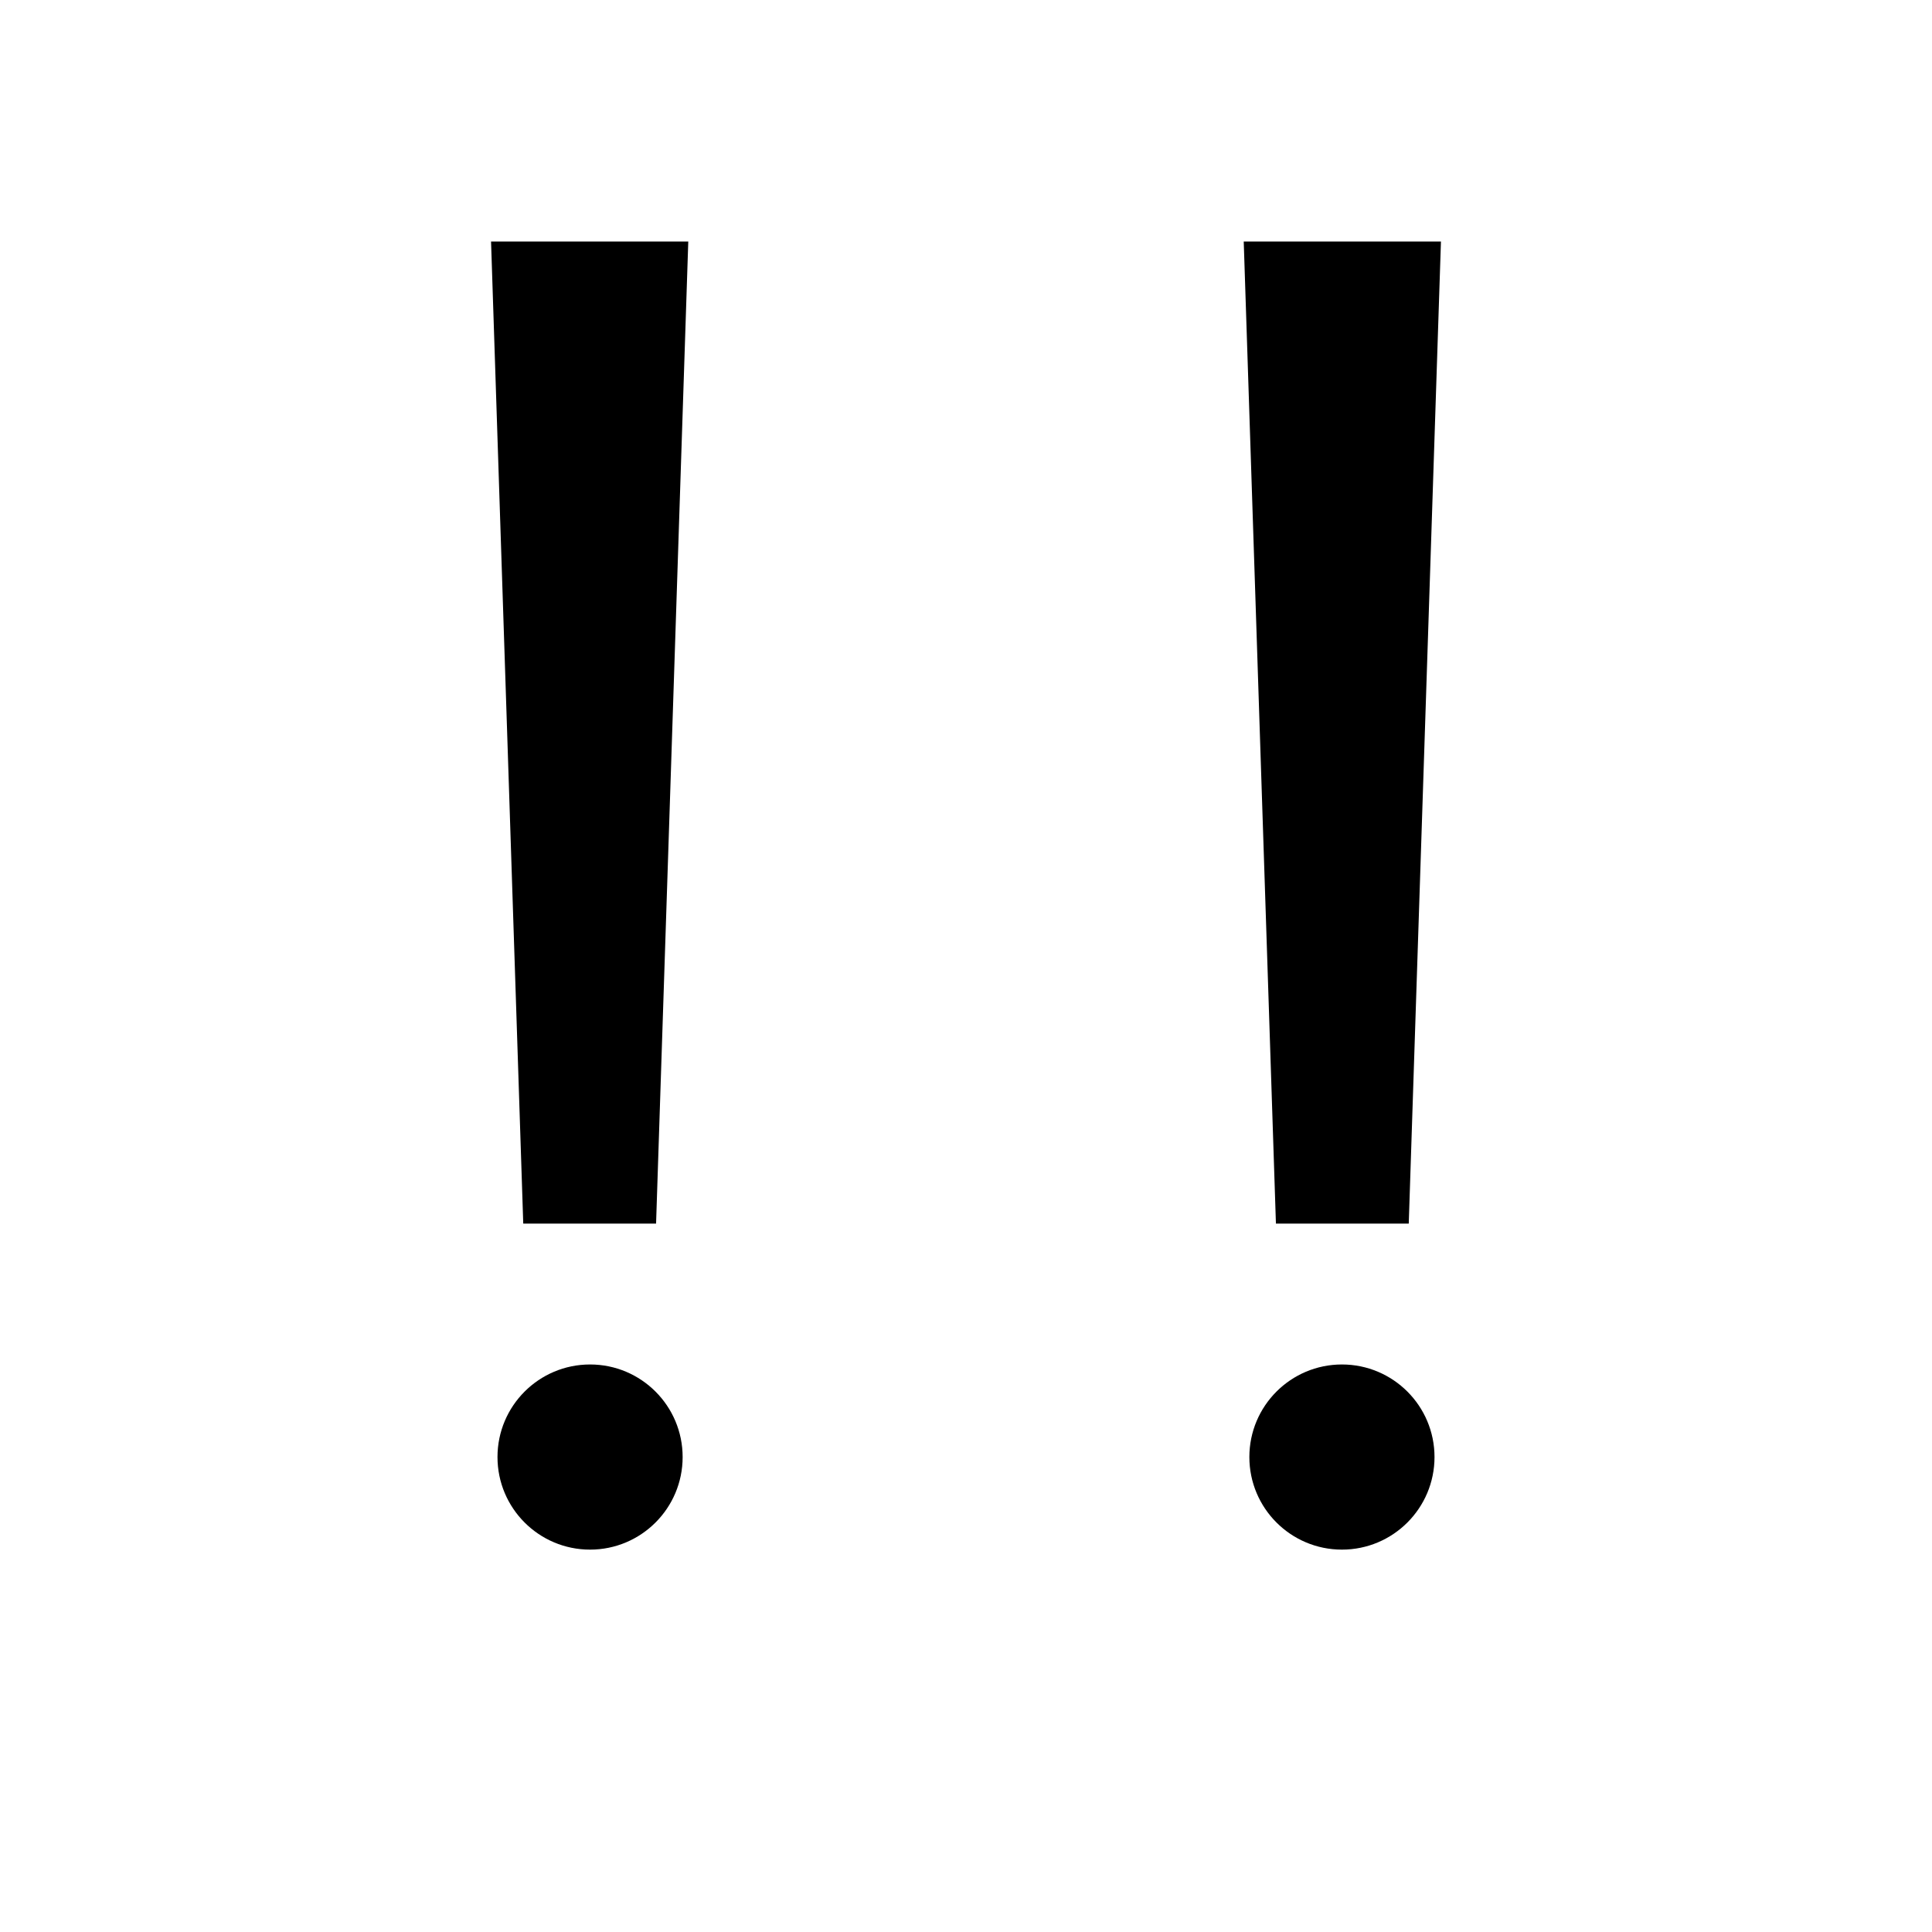
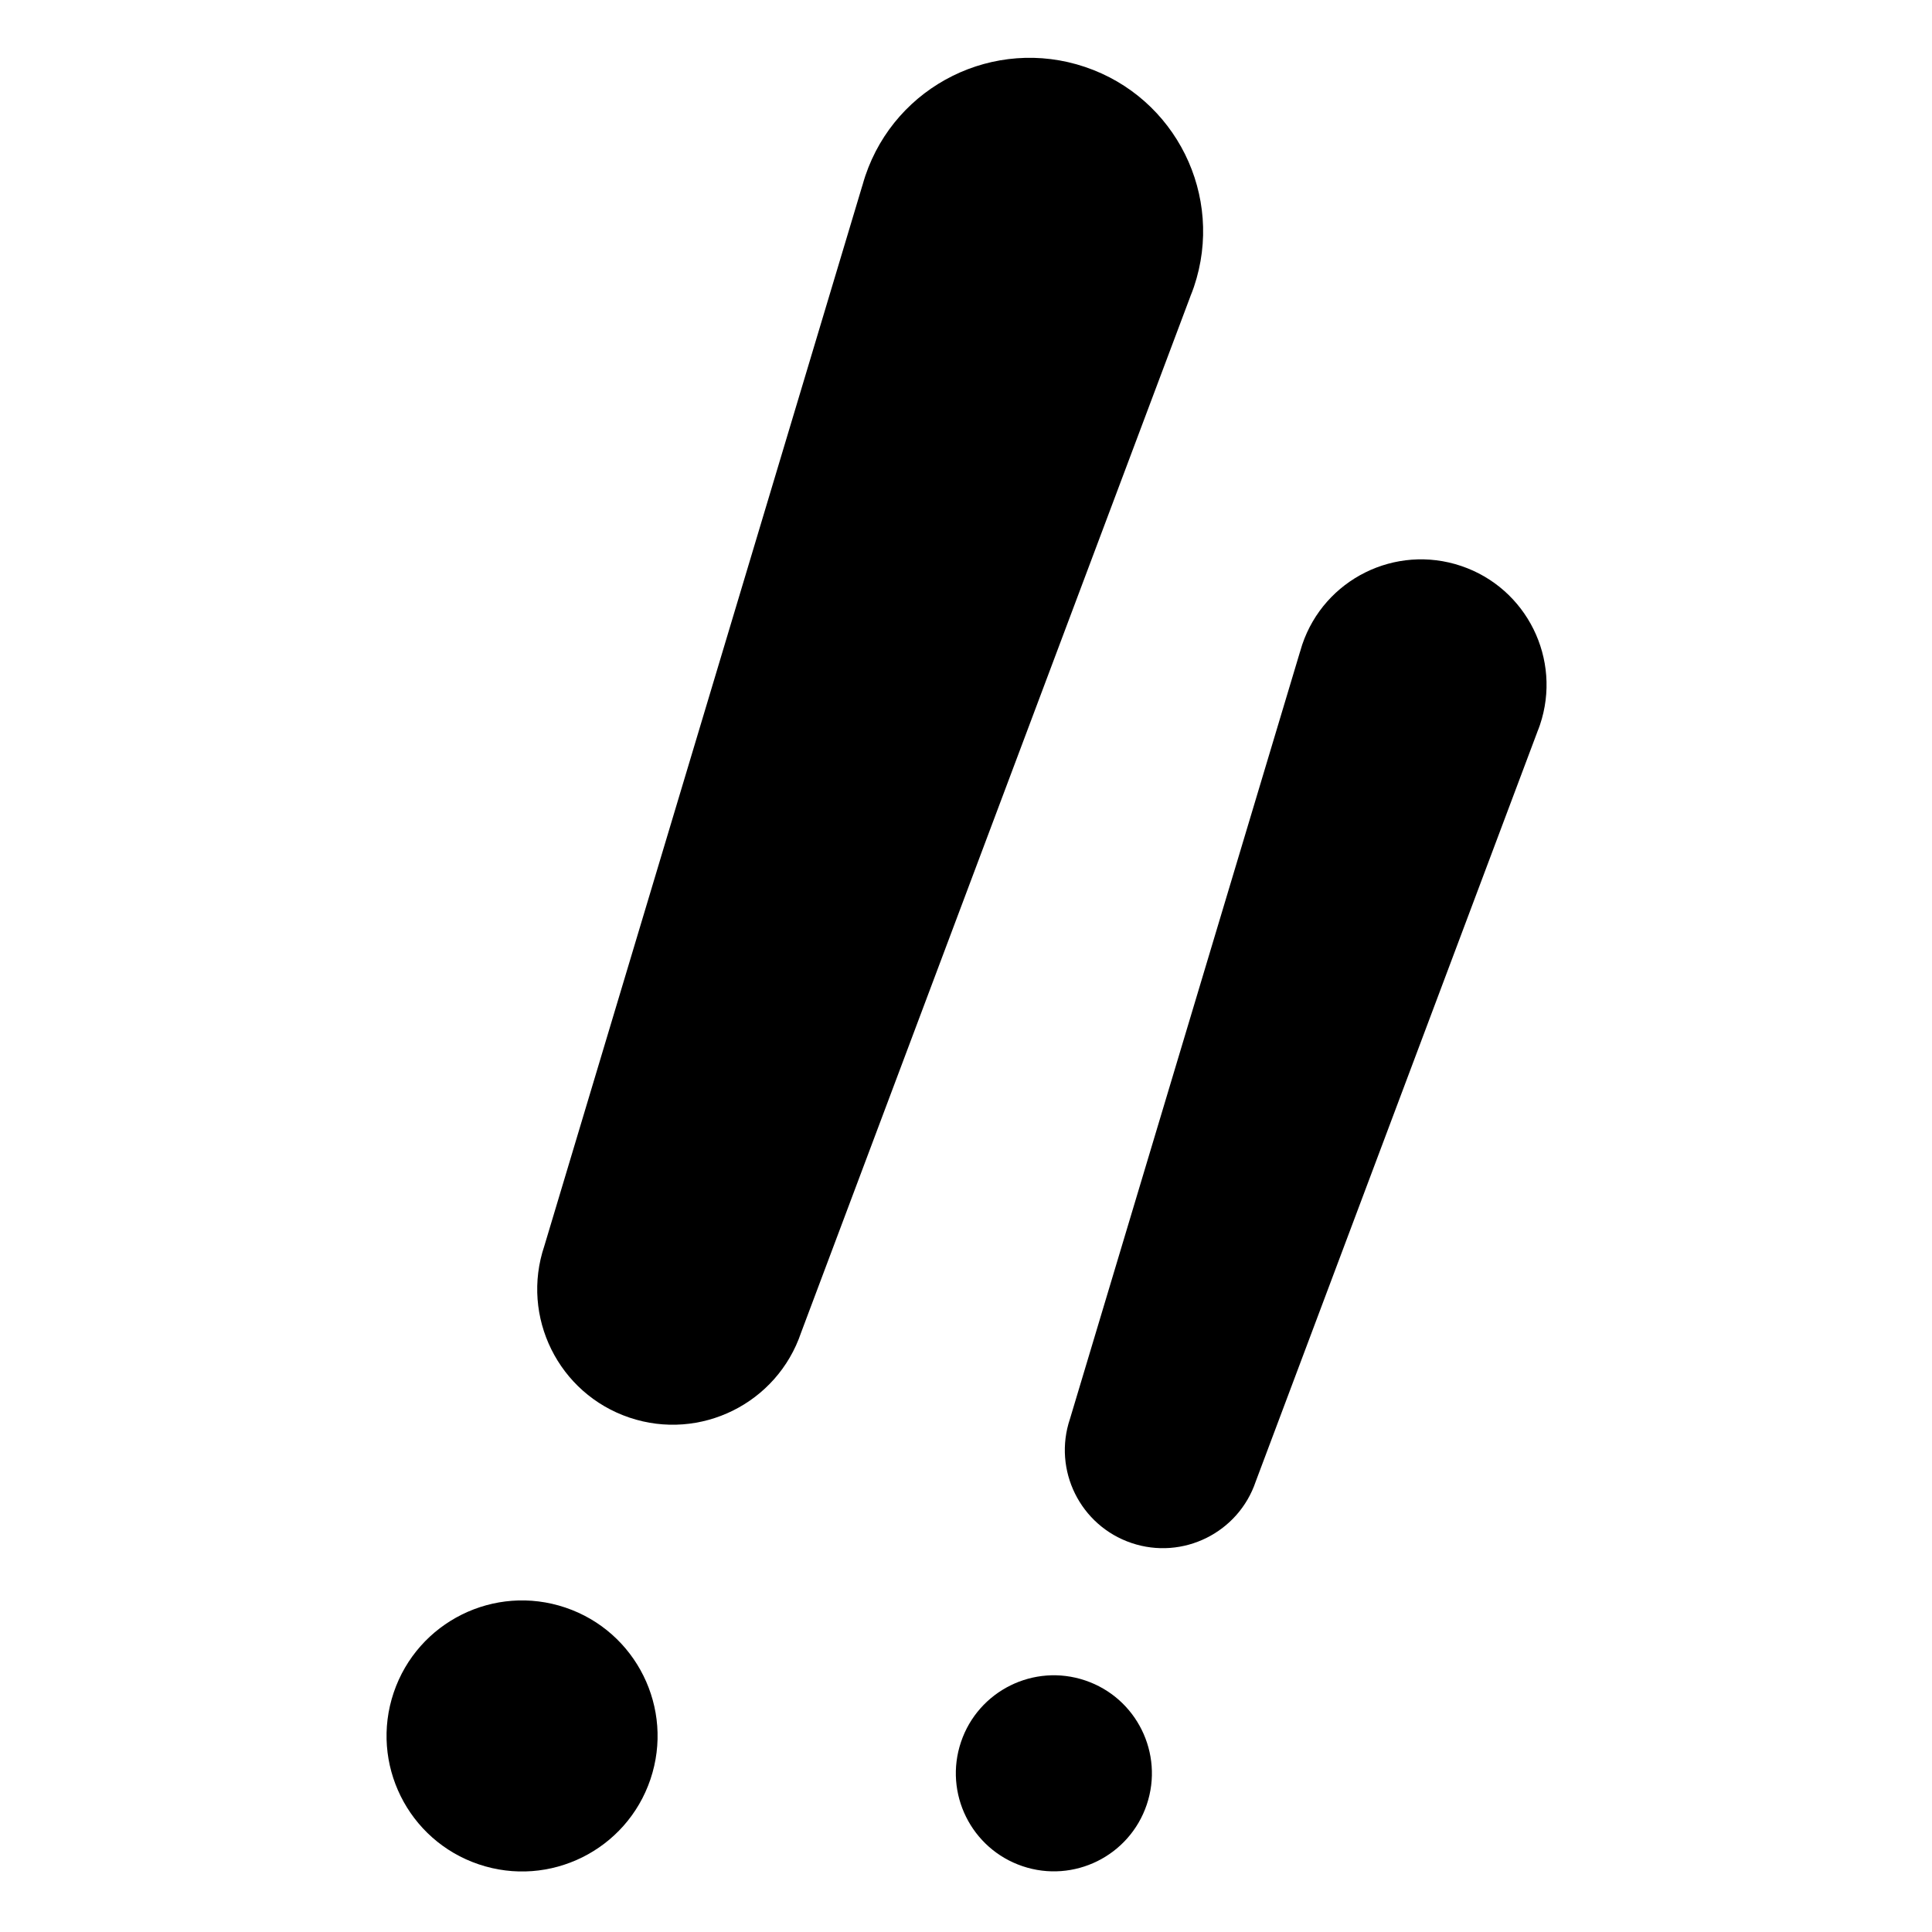
- <svg xmlns="http://www.w3.org/2000/svg" viewBox="0 0 24 24">
-   <path fill="currentColor" d="M6.1 3h2.45l-.4 12.2H6.5L6.1 3Zm.08 15.1a1.15 1.15 0 1 1 2.3 0 1.15 1.15 0 0 1-2.3 0ZM15.45 3h2.45l-.4 12.2h-1.65L15.45 3Zm.07 15.1a1.15 1.15 0 1 1 2.3 0 1.15 1.15 0 0 1-2.3 0Z" />
+ <svg xmlns="http://www.w3.org/2000/svg" viewBox="0 0 1024 1024" fill="currentColor">
+   <defs>
+     <path id="bang" d="M285.808 922.483c-13.487 39.972 7.994 83.323 47.97 96.809 39.973 13.49 83.324-7.994 96.811-47.969 13.487-39.977-7.995-83.325-47.97-96.811-39.994-13.493-83.324 7.995-96.811 47.97zM737.063 129.745c17.262-51.165-10.227-106.641-61.412-123.909-51.186-17.267-106.646 10.227-123.907 61.393a113.222 113.222 0 0 0-1.69 5.585l-0.021-0.006-179.27 597.774c-13.485 39.979 7.995 83.327 47.97 96.816 39.973 13.485 83.327-7.997 96.811-47.969l219.475-584.215-0.019-0.006a89.72 89.72 0 0 0 2.062-5.463z" />
+   </defs>
+   <use href="#bang" transform="translate(-60 30) scale(.94)" />
+   <use href="#bang" transform="translate(315 296) scale(.68)" />
</svg>
